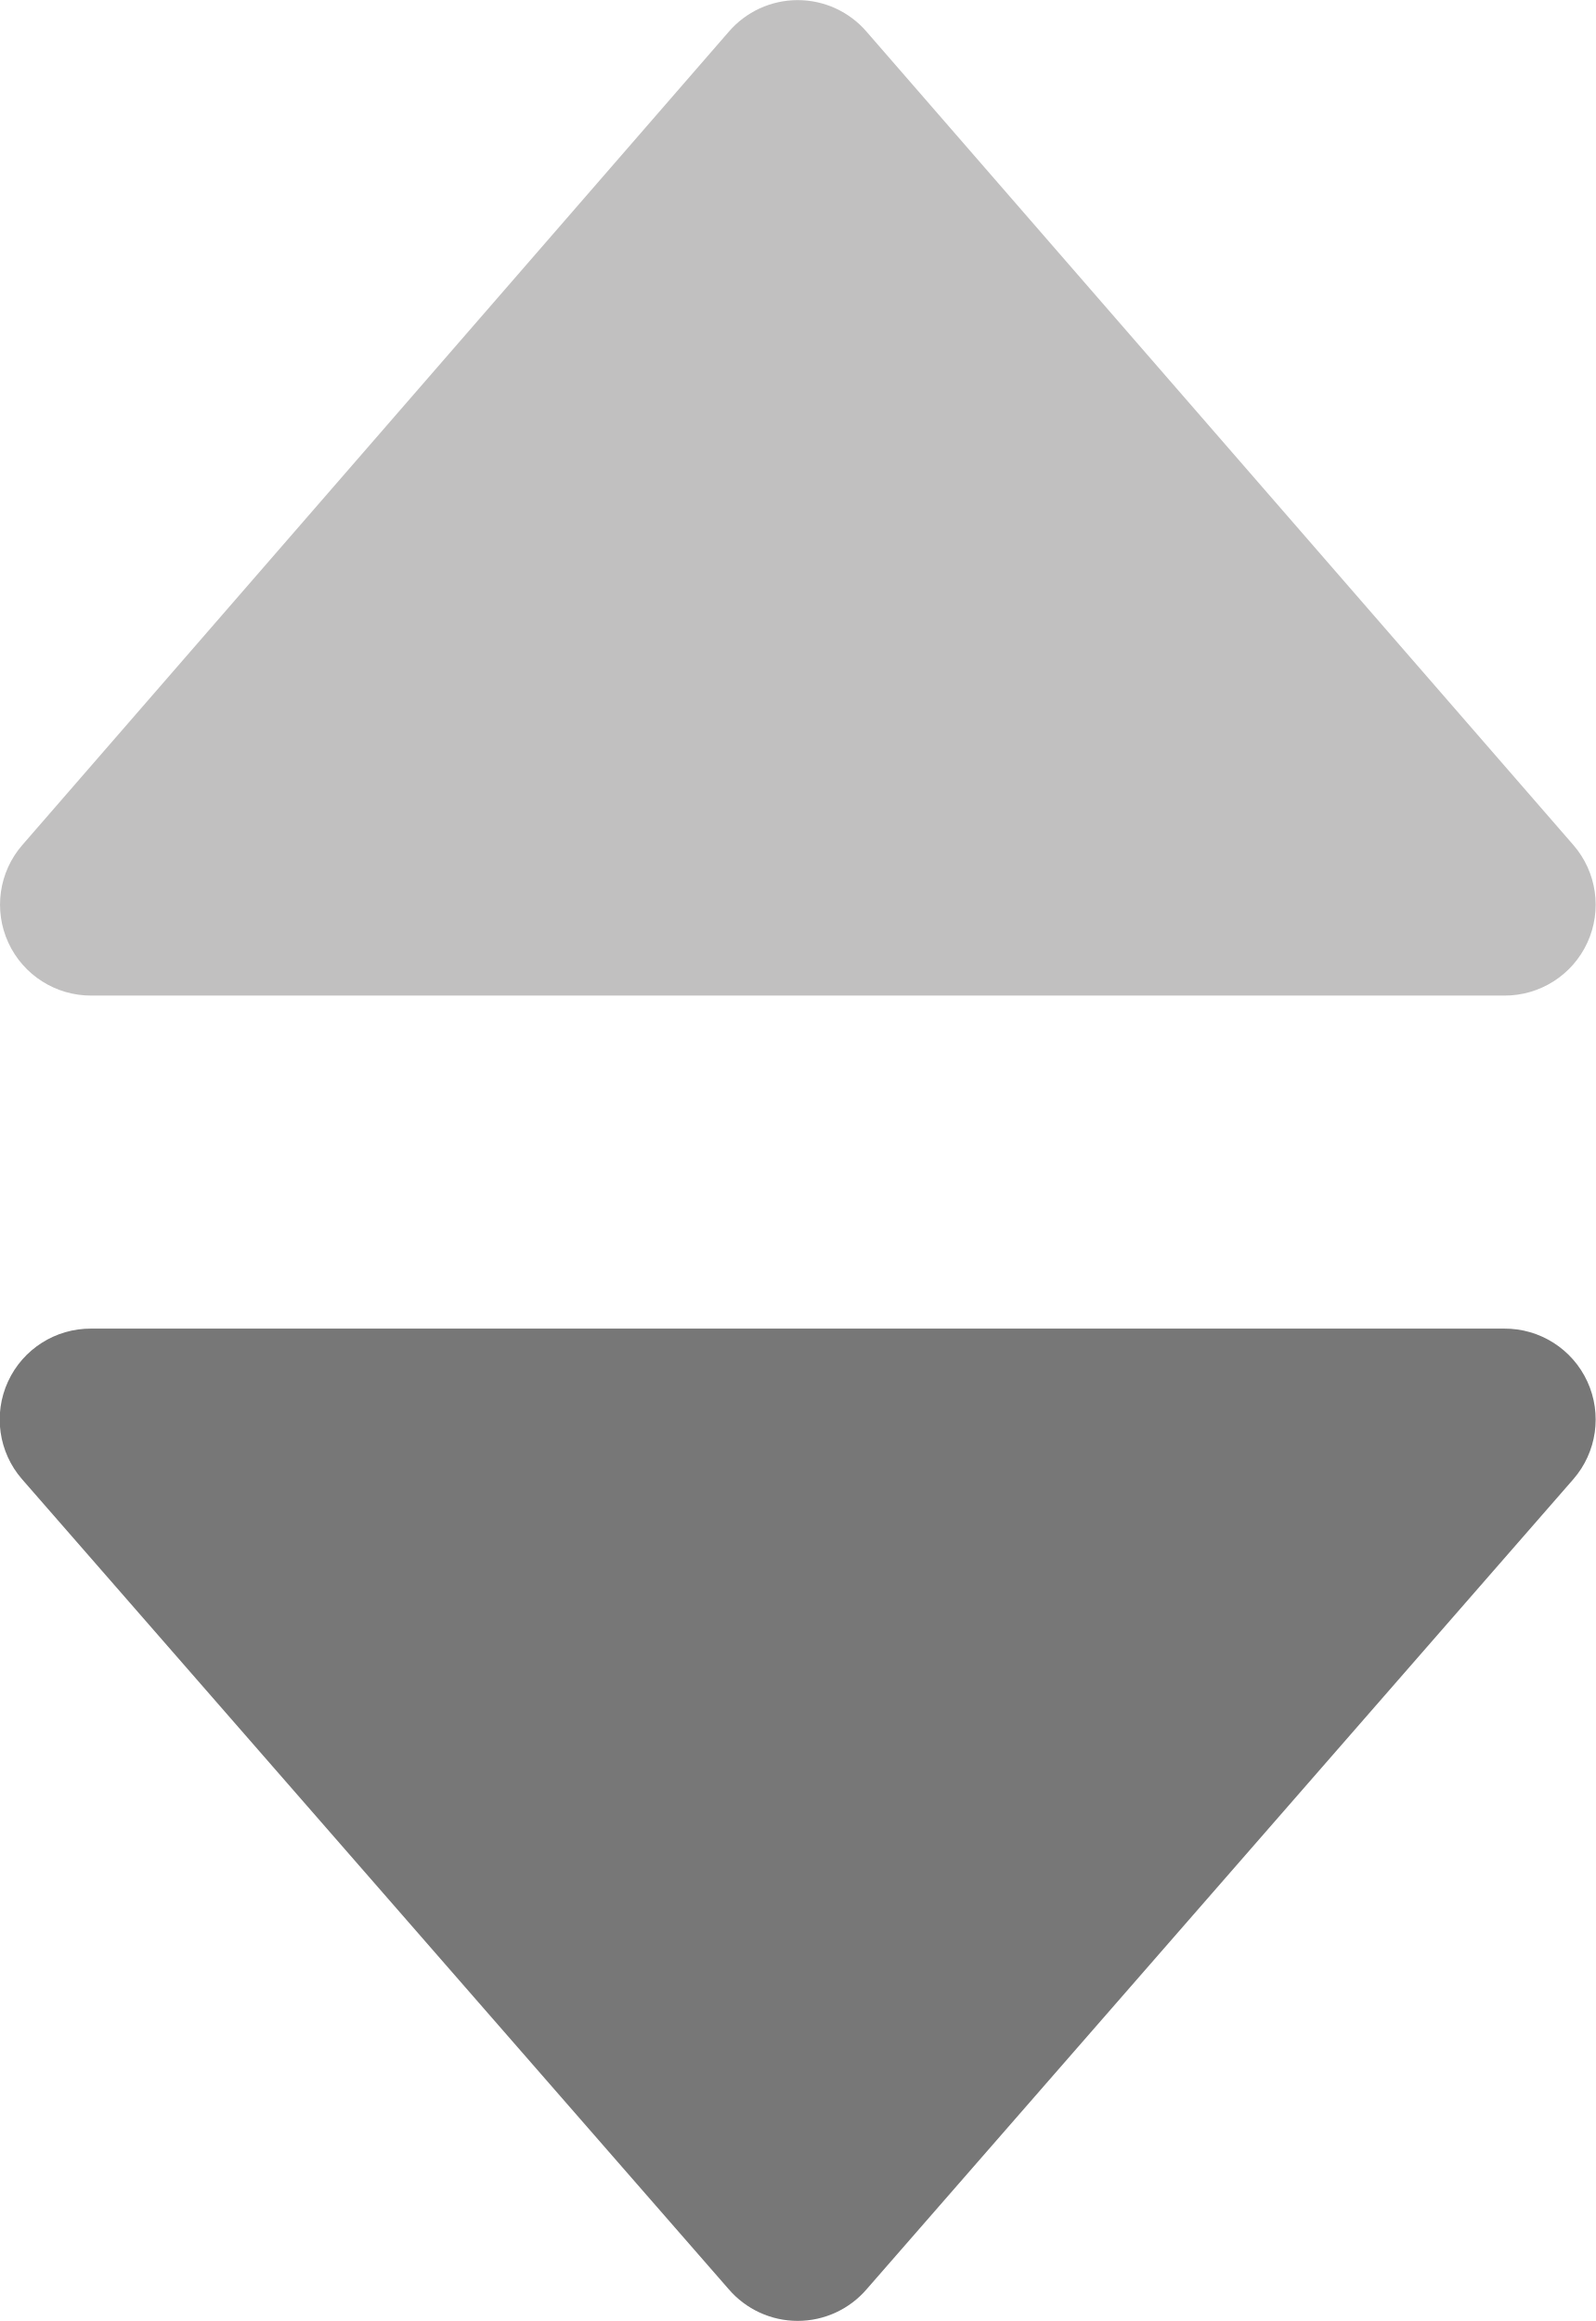
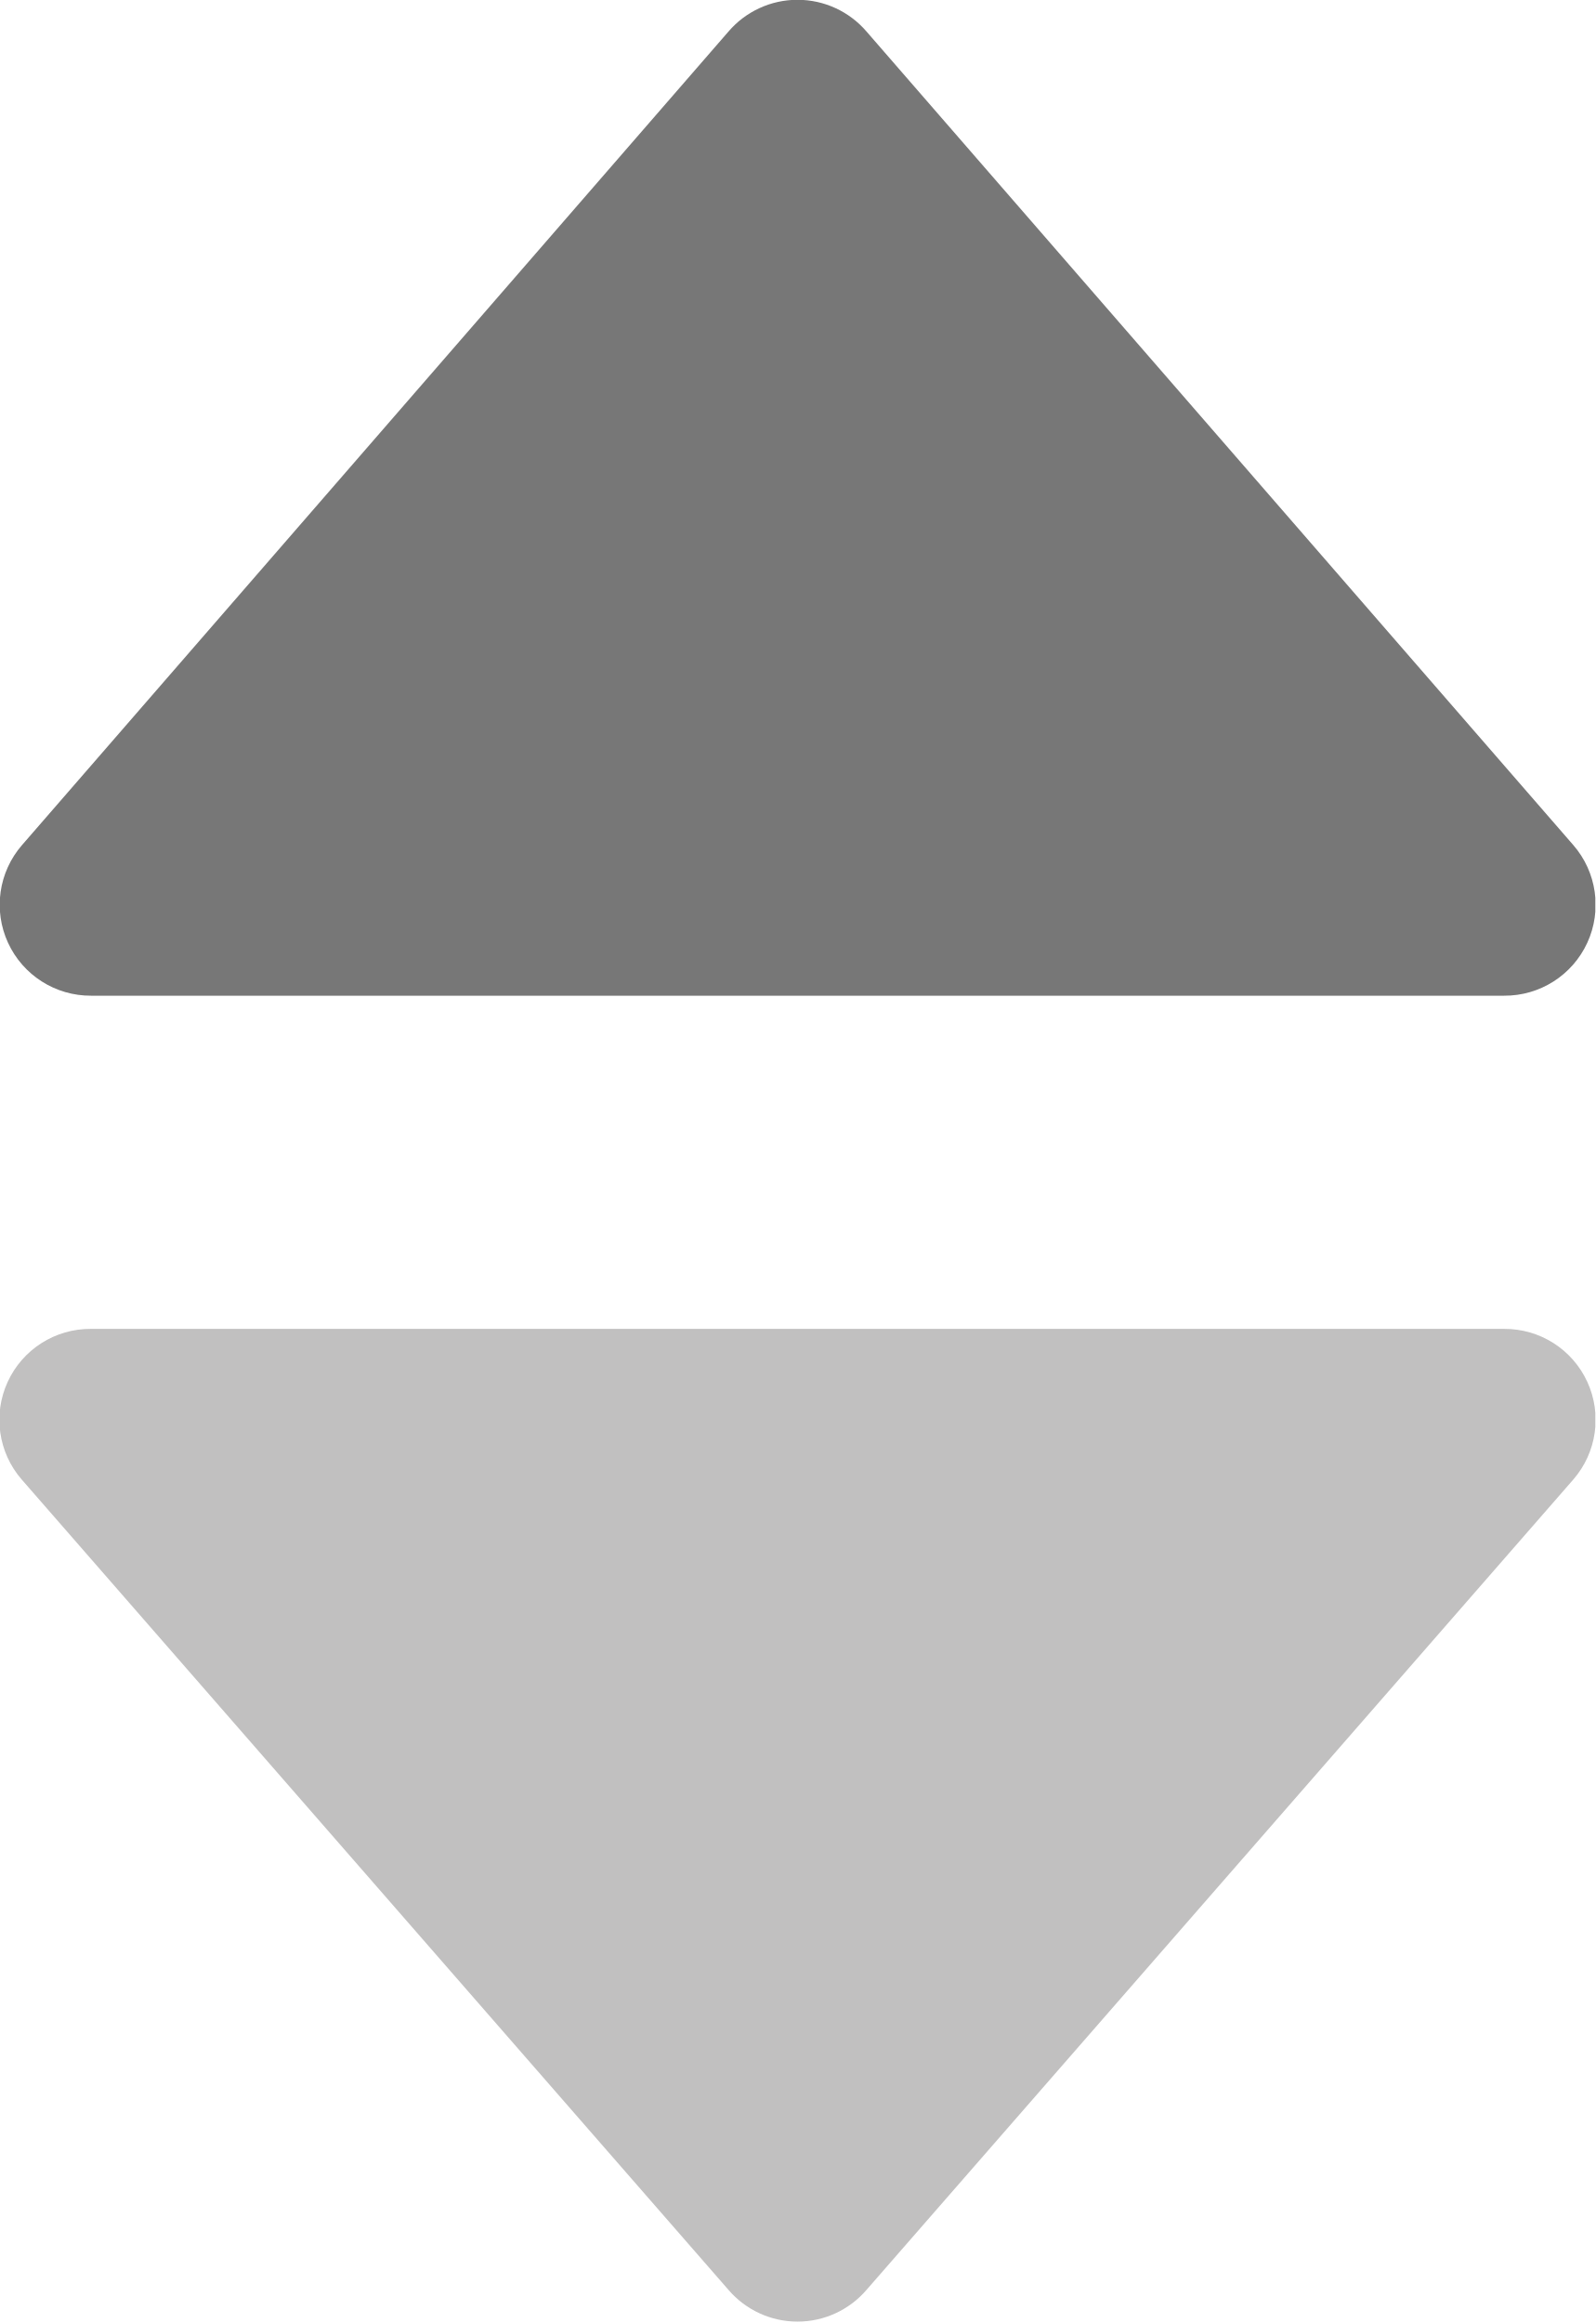
- <svg xmlns="http://www.w3.org/2000/svg" width="5.002" height="7.276" viewBox="0 0 5.002 7.276">
-   <g id="sort-icon" transform="translate(0)">
-     <g id="グループ_1005" data-name="グループ 1005" transform="translate(0.001 0.001)">
-       <path id="パス_7" data-name="パス 7" d="M2.708,45.312l2.215-2.539a.285.285,0,0,0-.217-.472H.277a.285.285,0,0,0-.217.472l2.215,2.539a.285.285,0,0,0,.433,0" transform="translate(0.008 -38.137)" fill="#777" fill-rule="evenodd" />
-       <path id="パス_8" data-name="パス 8" d="M2.275.089.061,2.638a.285.285,0,0,0,.217.472H4.706a.285.285,0,0,0,.217-.472L2.708.089a.285.285,0,0,0-.433,0" transform="translate(0.008 0.01)" fill="#c1c0c0" fill-rule="evenodd" />
-     </g>
+ <svg xmlns="http://www.w3.org/2000/svg" id="sort-icon" width="5" height="7.279" viewBox="0 0 5 7.279">
+   <defs>
+     <clipPath id="clip-path">
+       <rect id="長方形_12" data-name="長方形 12" width="5" height="7.279" fill="rgba(0,0,0,0)" />
+     </clipPath>
+   </defs>
+   <g id="グループ_20" data-name="グループ 20" clip-path="url(#clip-path)">
+     <path id="パス_7" data-name="パス 7" d="M2.708,45.312l2.215-2.539a.285.285,0,0,0-.217-.472H.277a.285.285,0,0,0-.217.472l2.215,2.539a.285.285,0,0,0,.433,0" transform="translate(0.008 -38.137)" fill="#c1c0c0" fill-rule="evenodd" />
+     <path id="パス_8" data-name="パス 8" d="M2.275.089.061,2.638a.285.285,0,0,0,.217.472H4.706a.285.285,0,0,0,.217-.472L2.708.089a.285.285,0,0,0-.433,0" transform="translate(0.008 0.01)" fill="#777" fill-rule="evenodd" />
  </g>
</svg>
